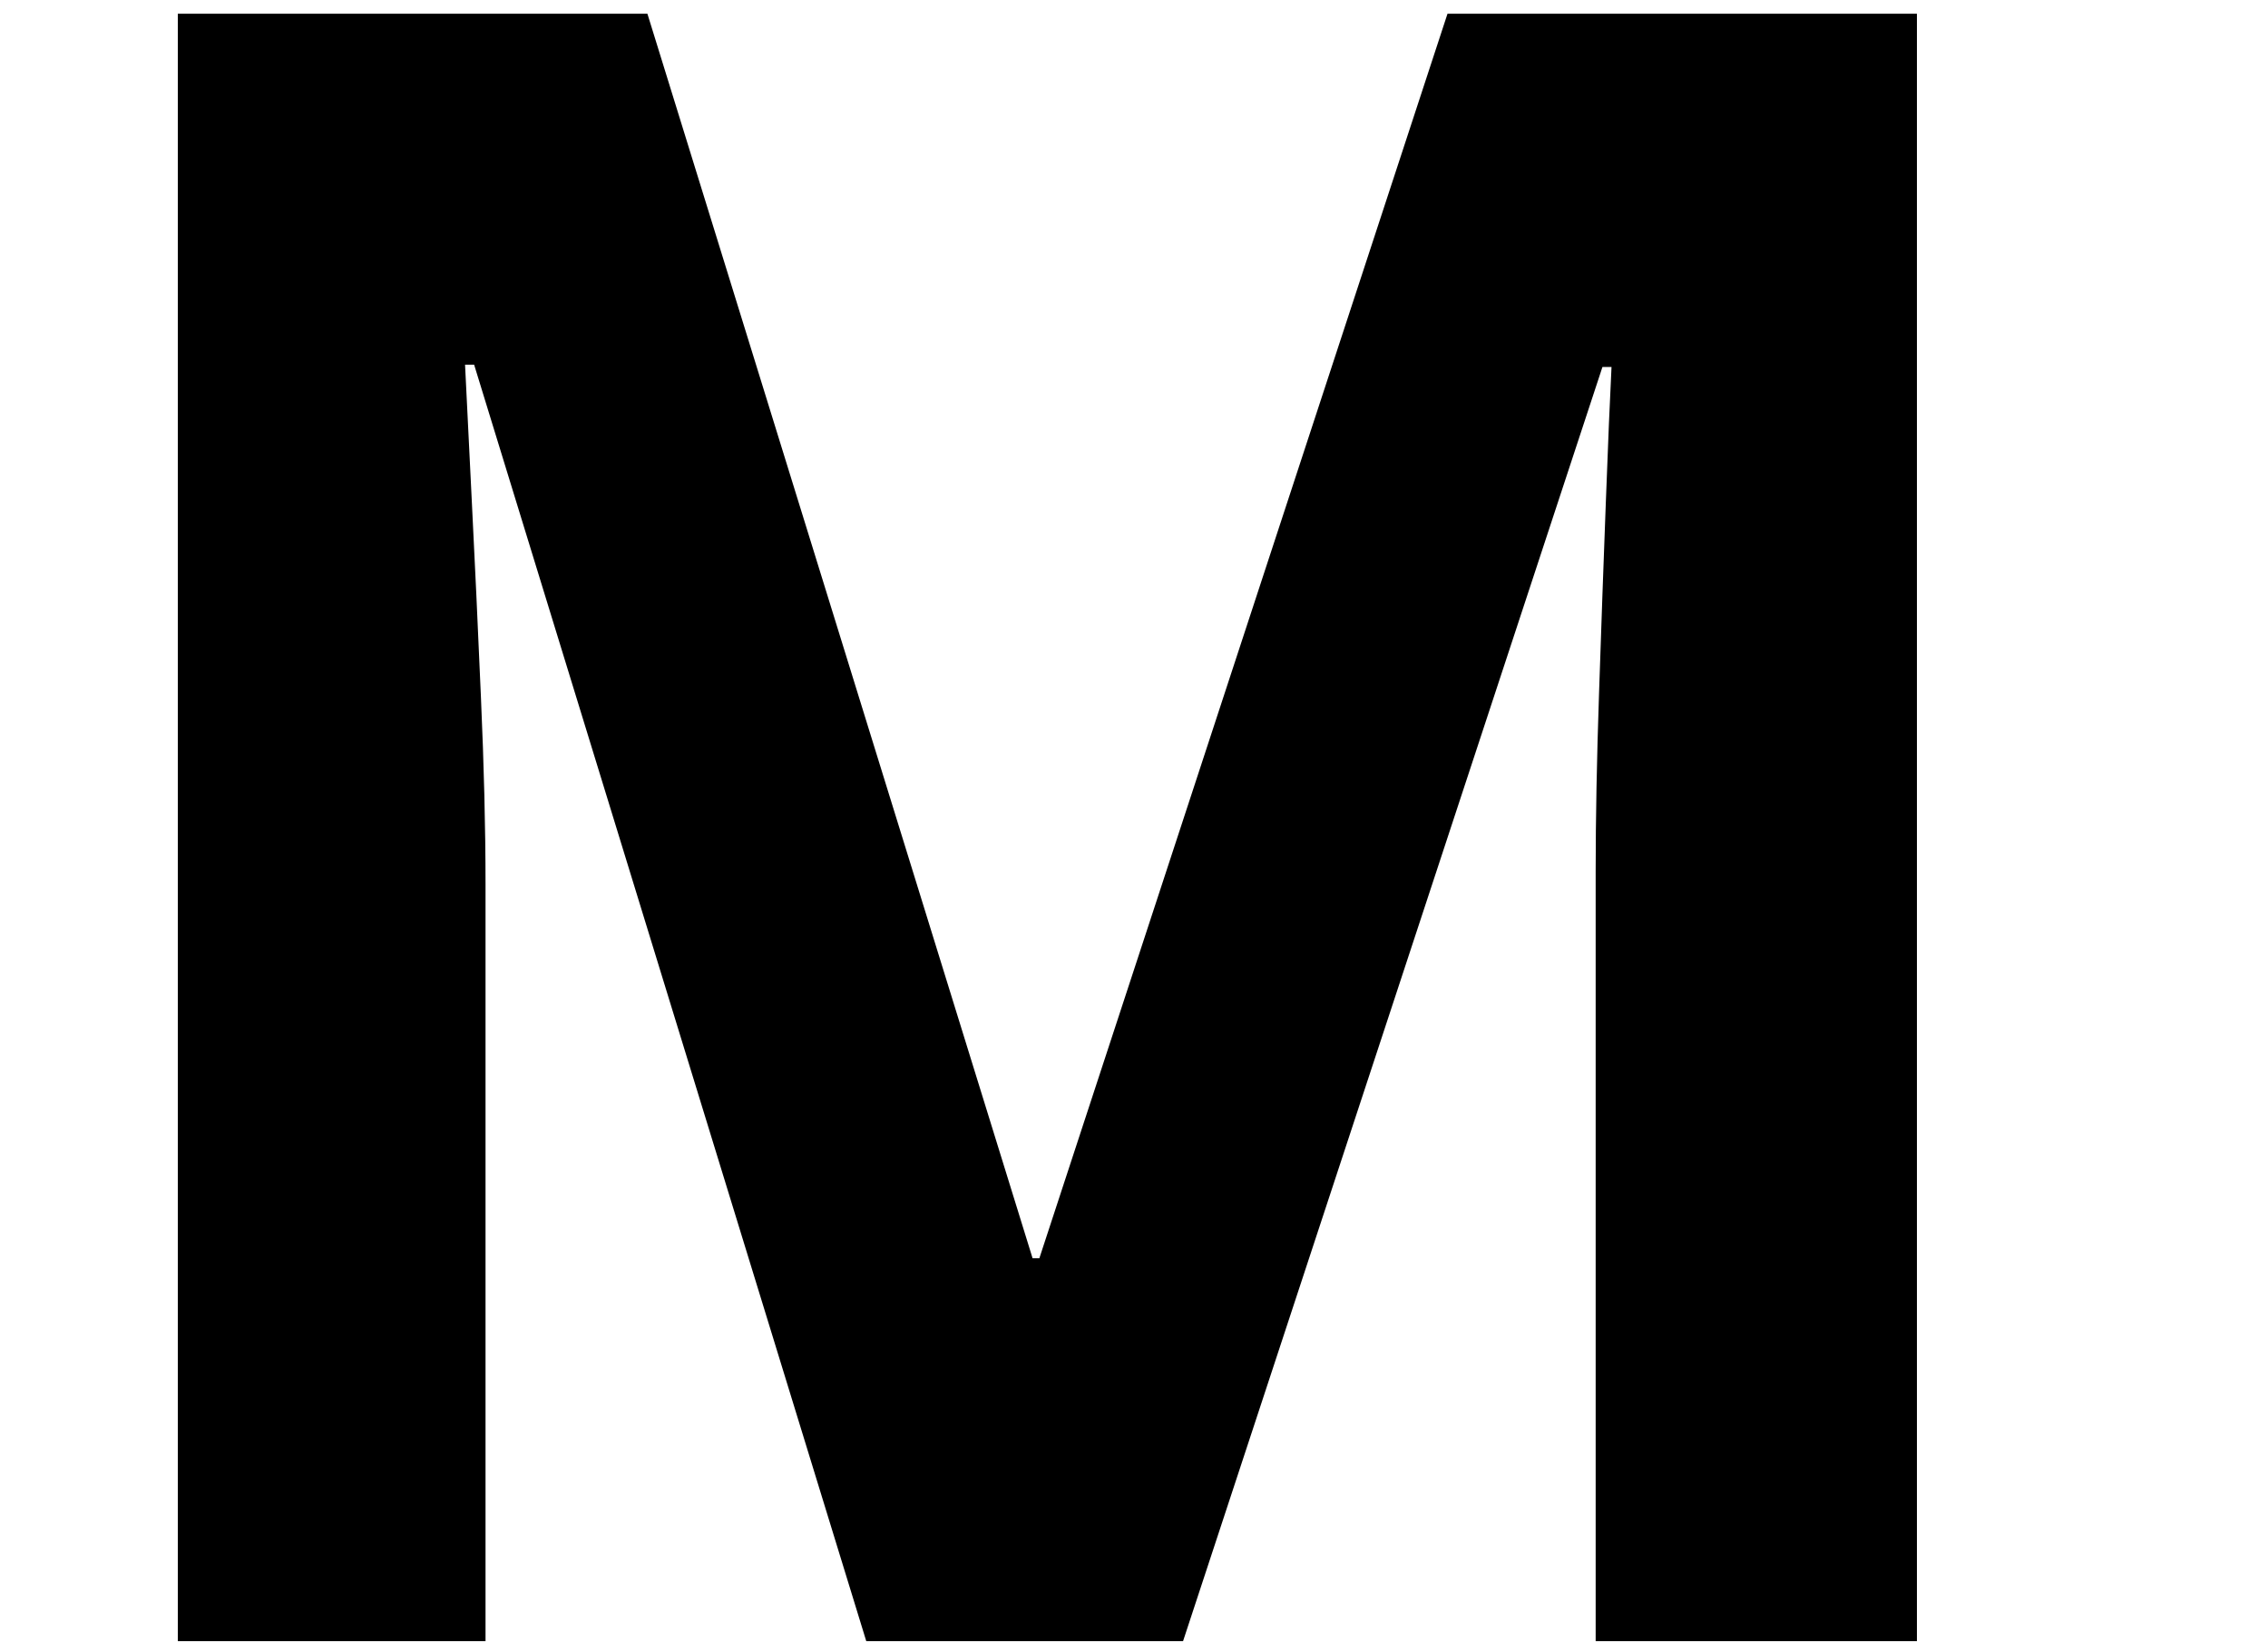
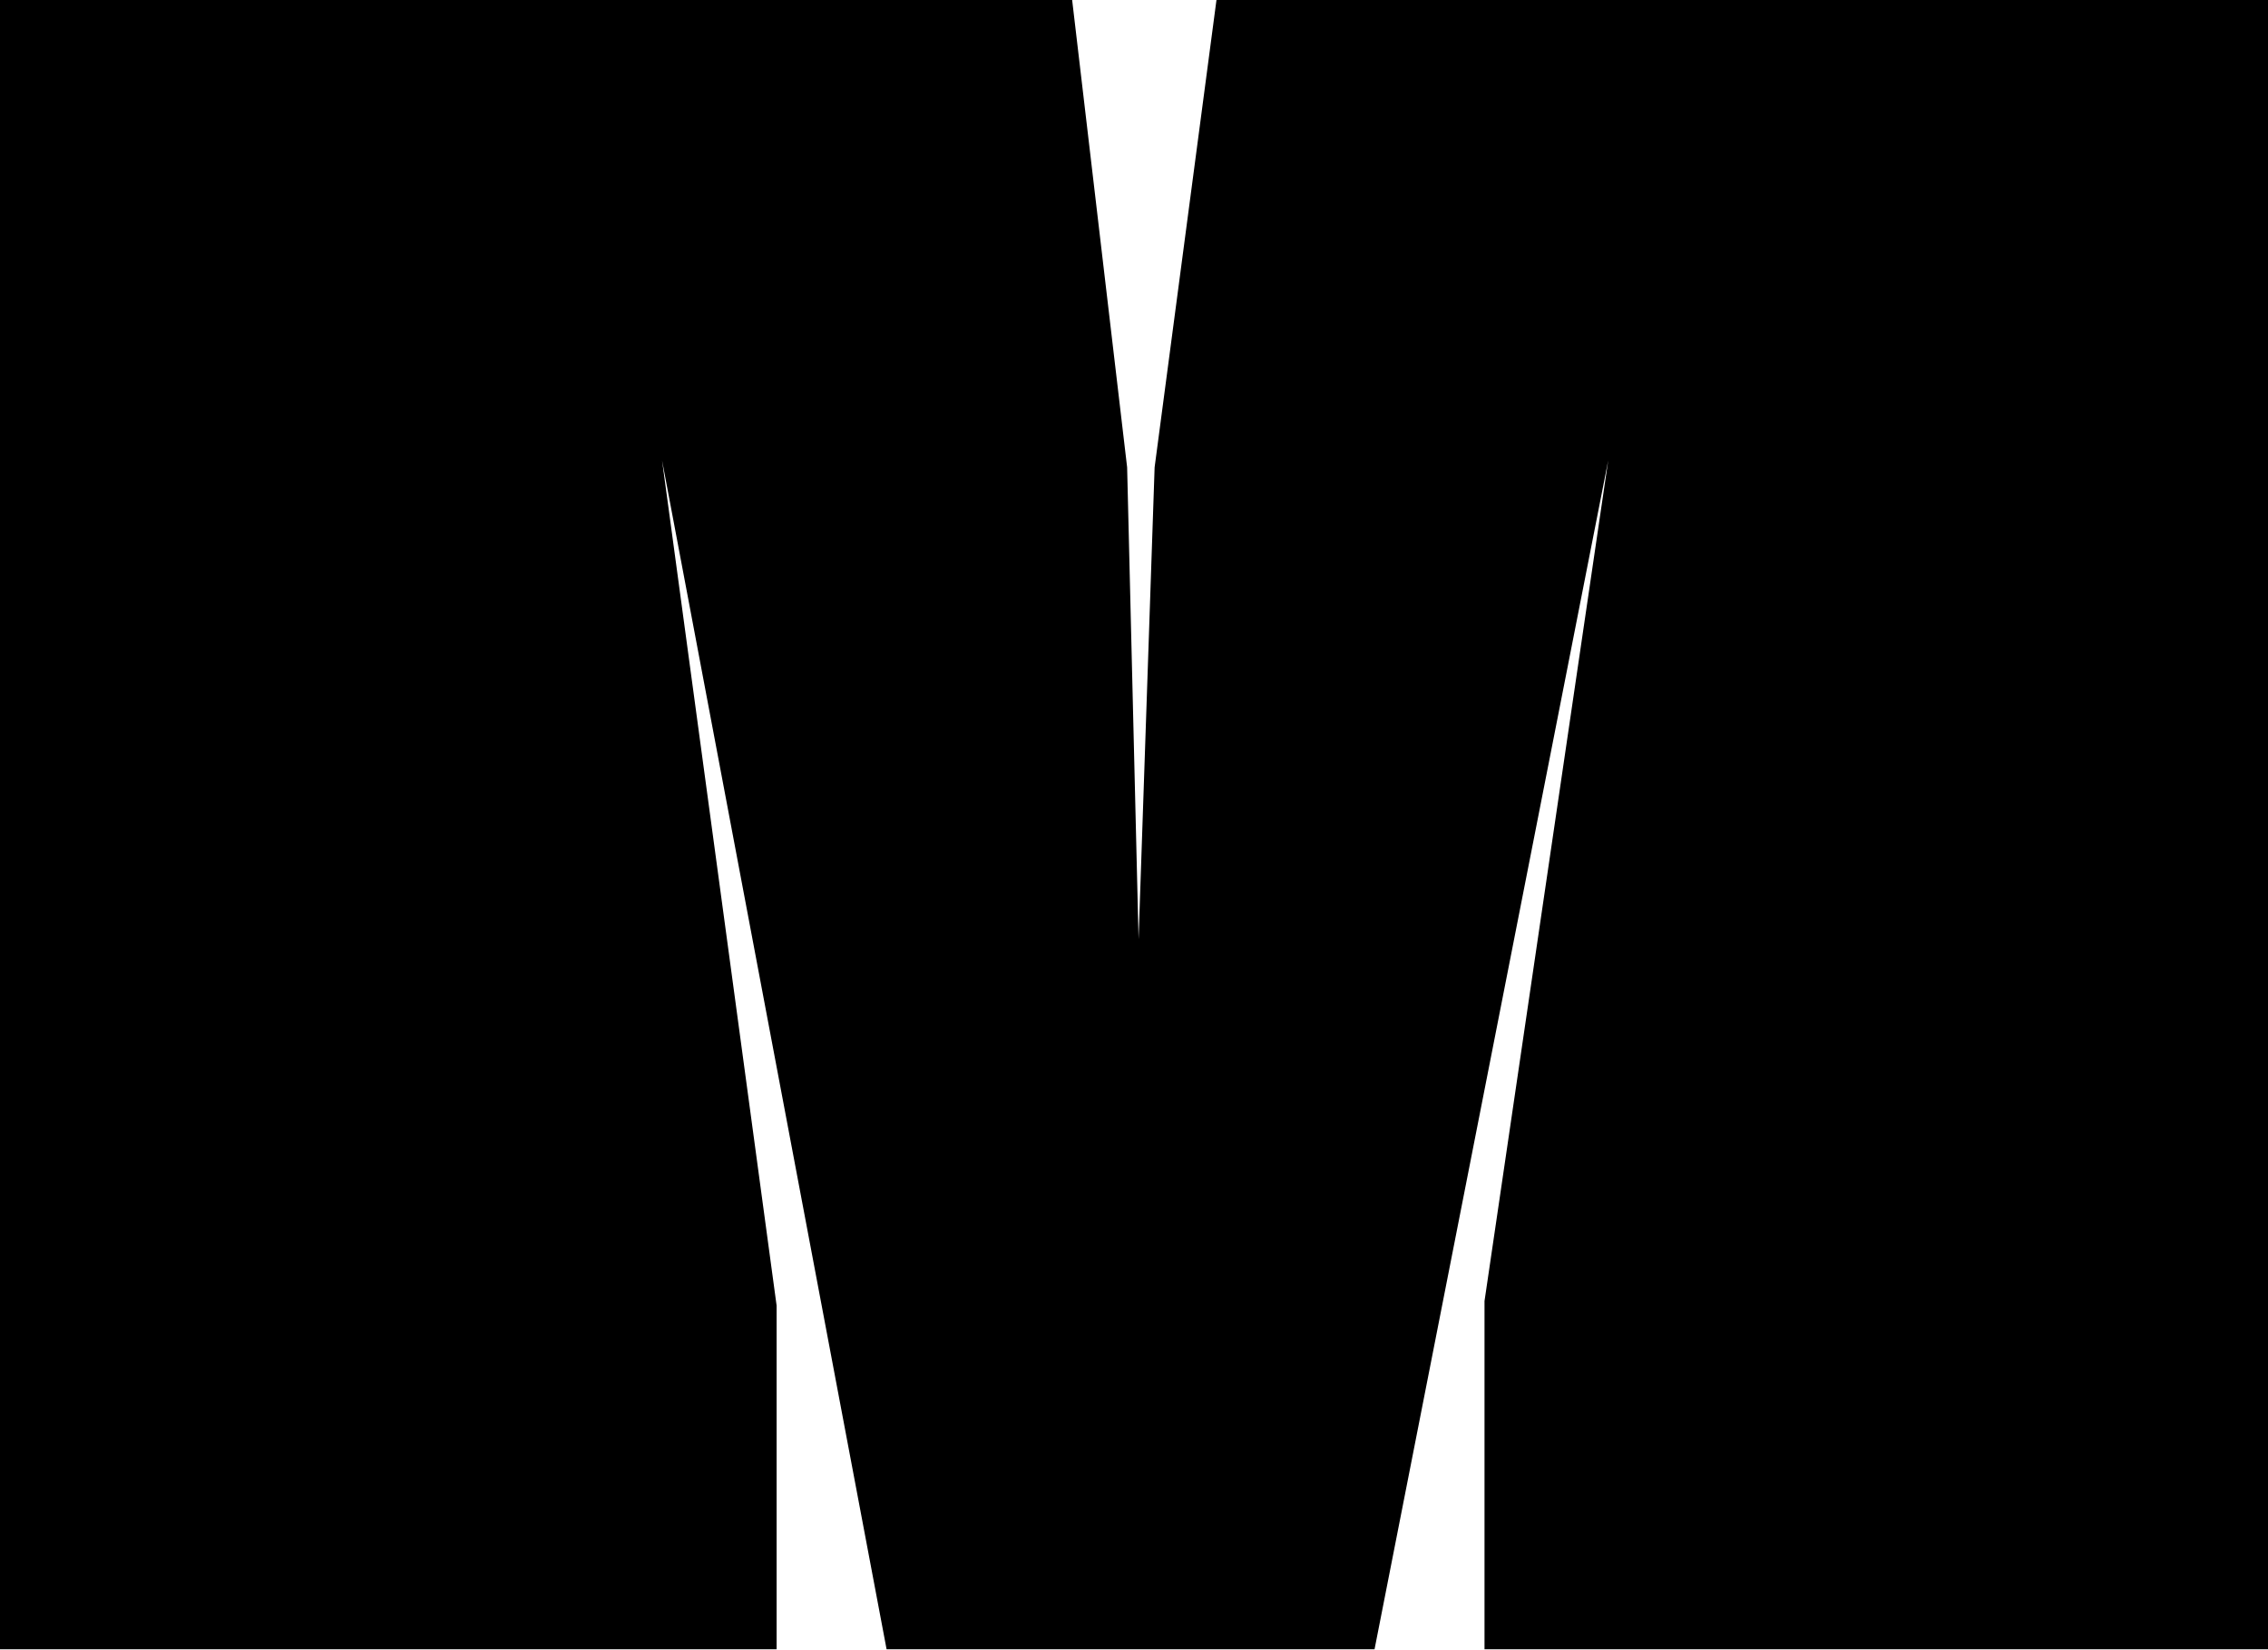
- <svg xmlns="http://www.w3.org/2000/svg" width="199px" height="144px" viewBox="0 0 199 144" version="1.1">
+ <svg xmlns="http://www.w3.org/2000/svg" width="198px" height="144px" viewBox="0 0 198 144" version="1.1">
  <defs />
-   <g id="Page-1" stroke="none" stroke-width="1" fill="none" fill-rule="evenodd" font-family="SharpGroteskBlack24, Sharp Grotesk Black" font-size="200" font-style="expanded" font-weight="700">
-     <g id="Desktop-HD" transform="translate(-1193, -39)" fill="#000000">
-       <text id="M">
-         <tspan x="1190.6" y="183">M</tspan>
-       </text>
+   <g id="Page-1" stroke="none" stroke-width="1" fill="none" fill-rule="evenodd">
+     <g id="Desktop-HD" transform="translate(-1194, -39)" fill="#000000">
+       <polygon id="M" points="1261.8 153 1261.8 183 1194 183 1194 39 1287.6 39 1292.4 79.8 1293.4 121 1294.8 79.8 1300.2 39 1392 39 1392 183 1323.6 183 1323.6 152.6 1334.4 79.2 1314 183 1271.4 183 1251.8 79.2" />
    </g>
  </g>
</svg>
